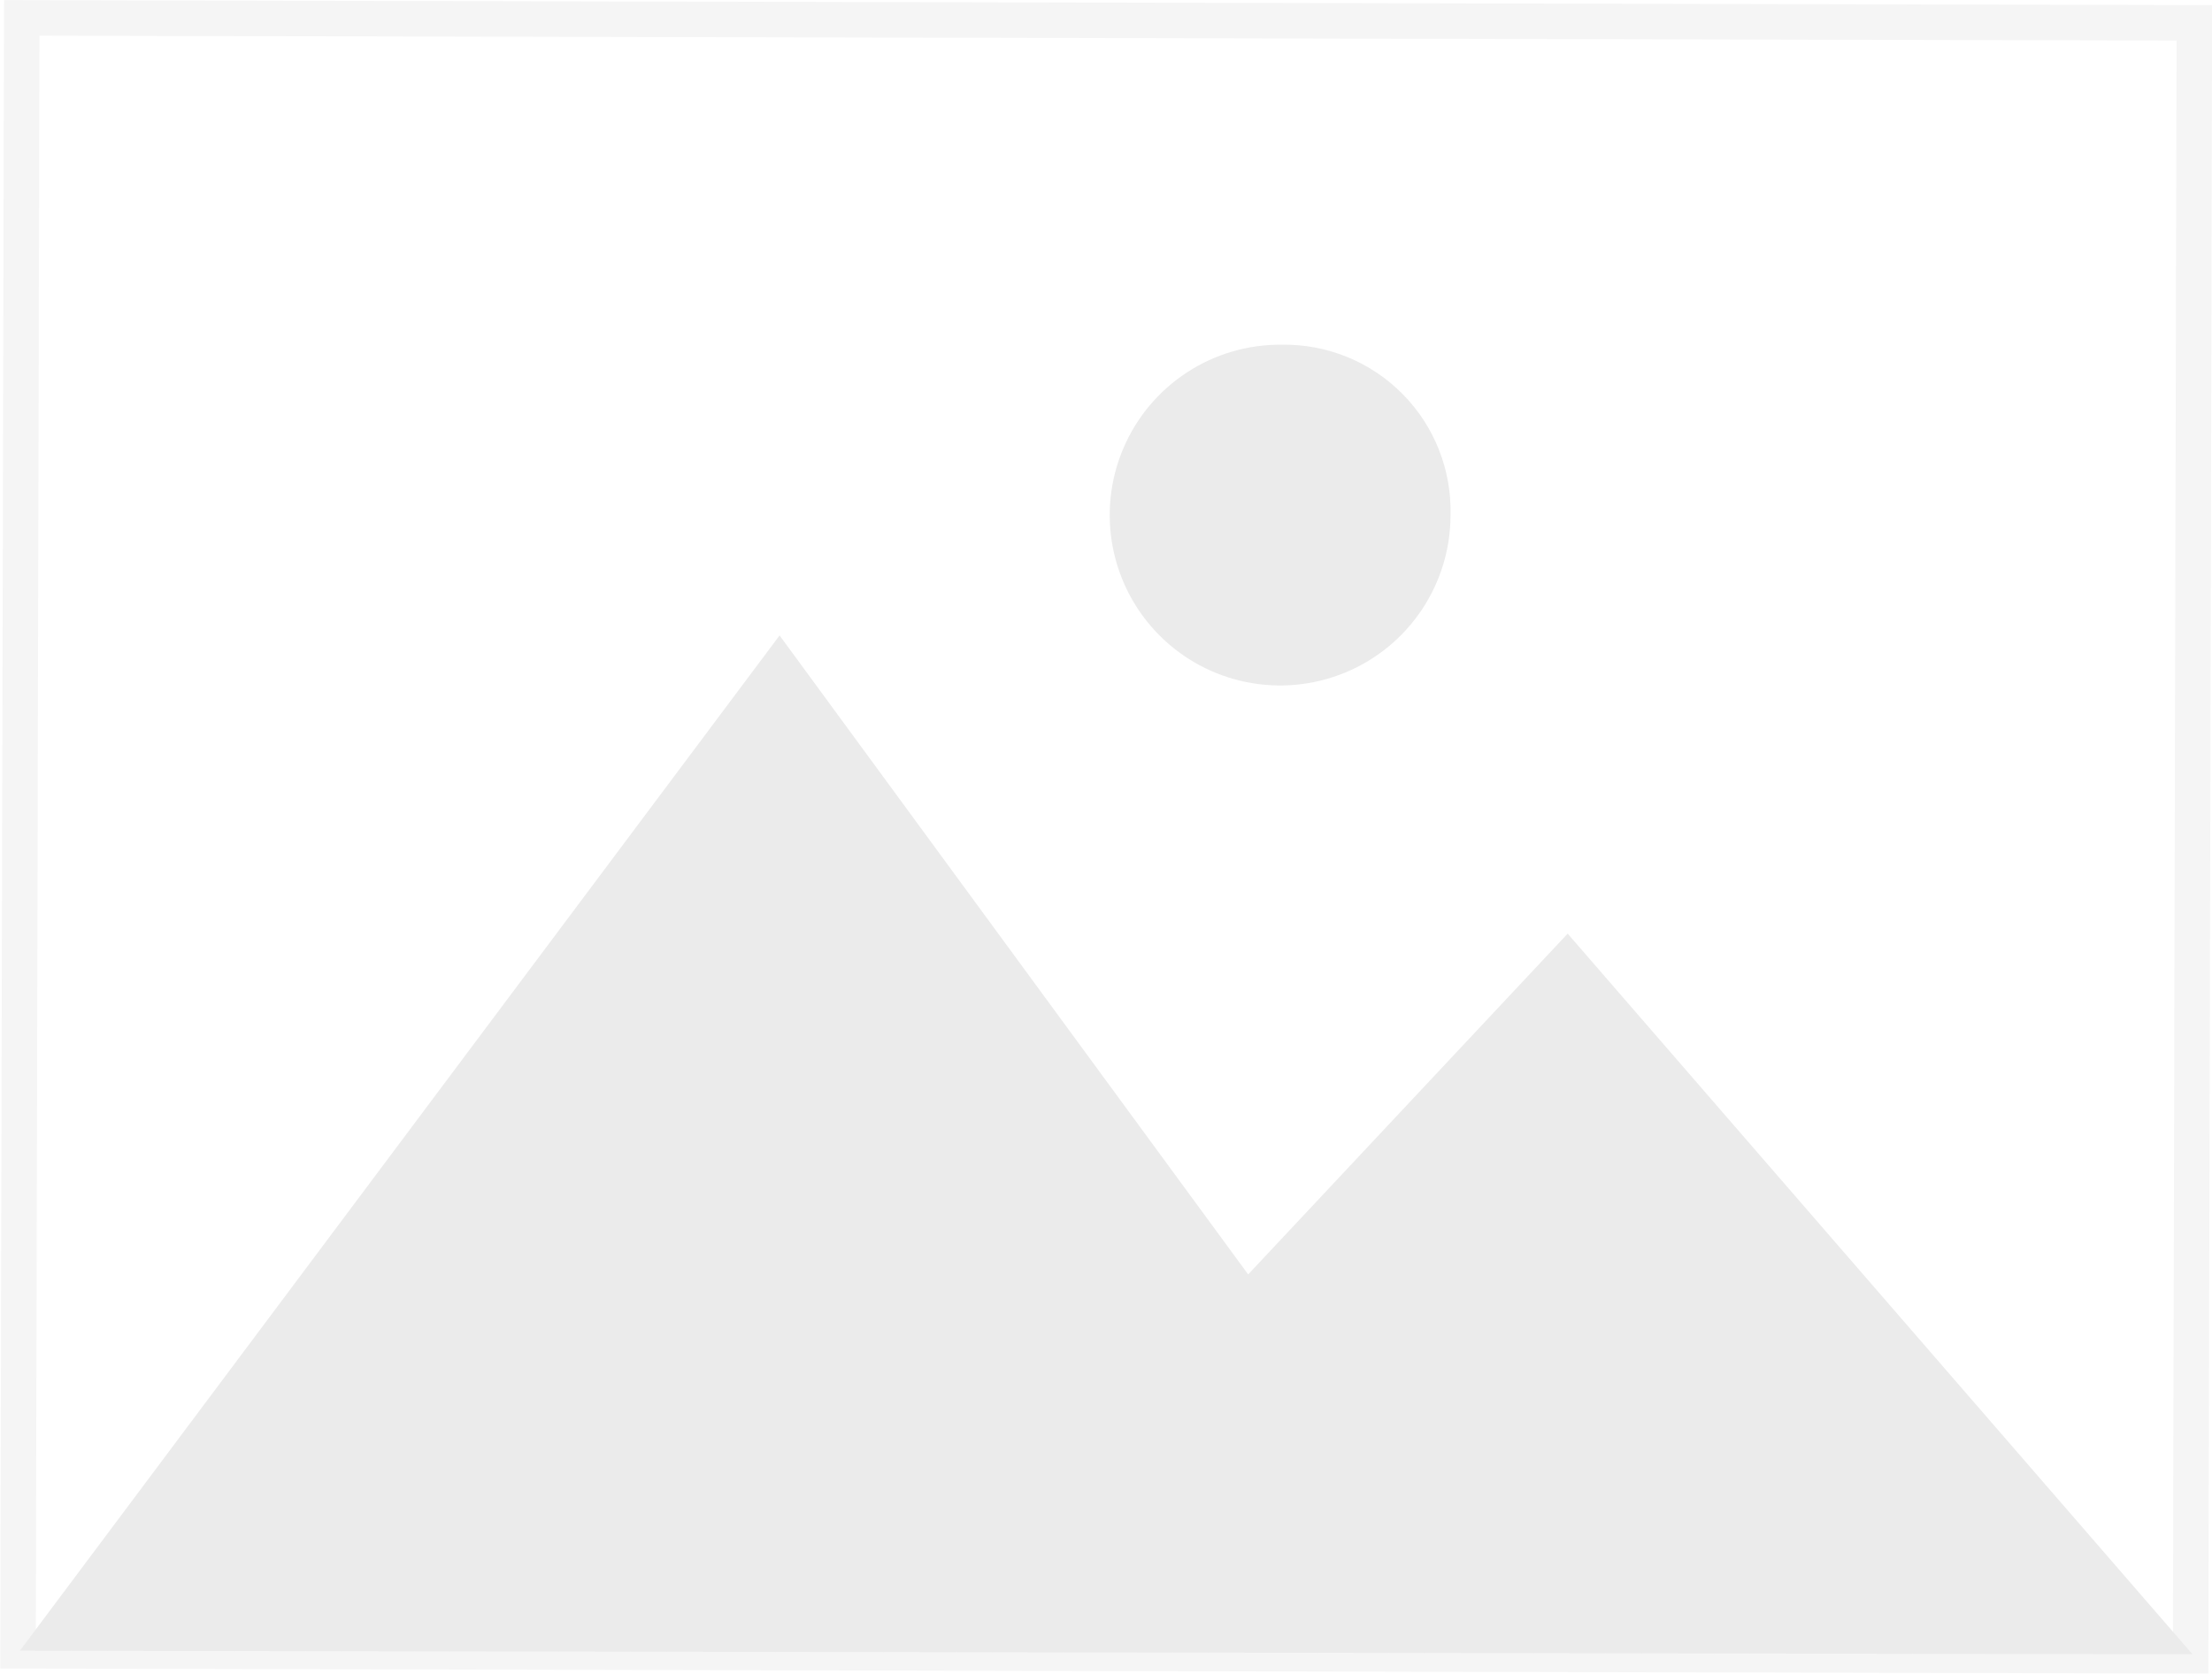
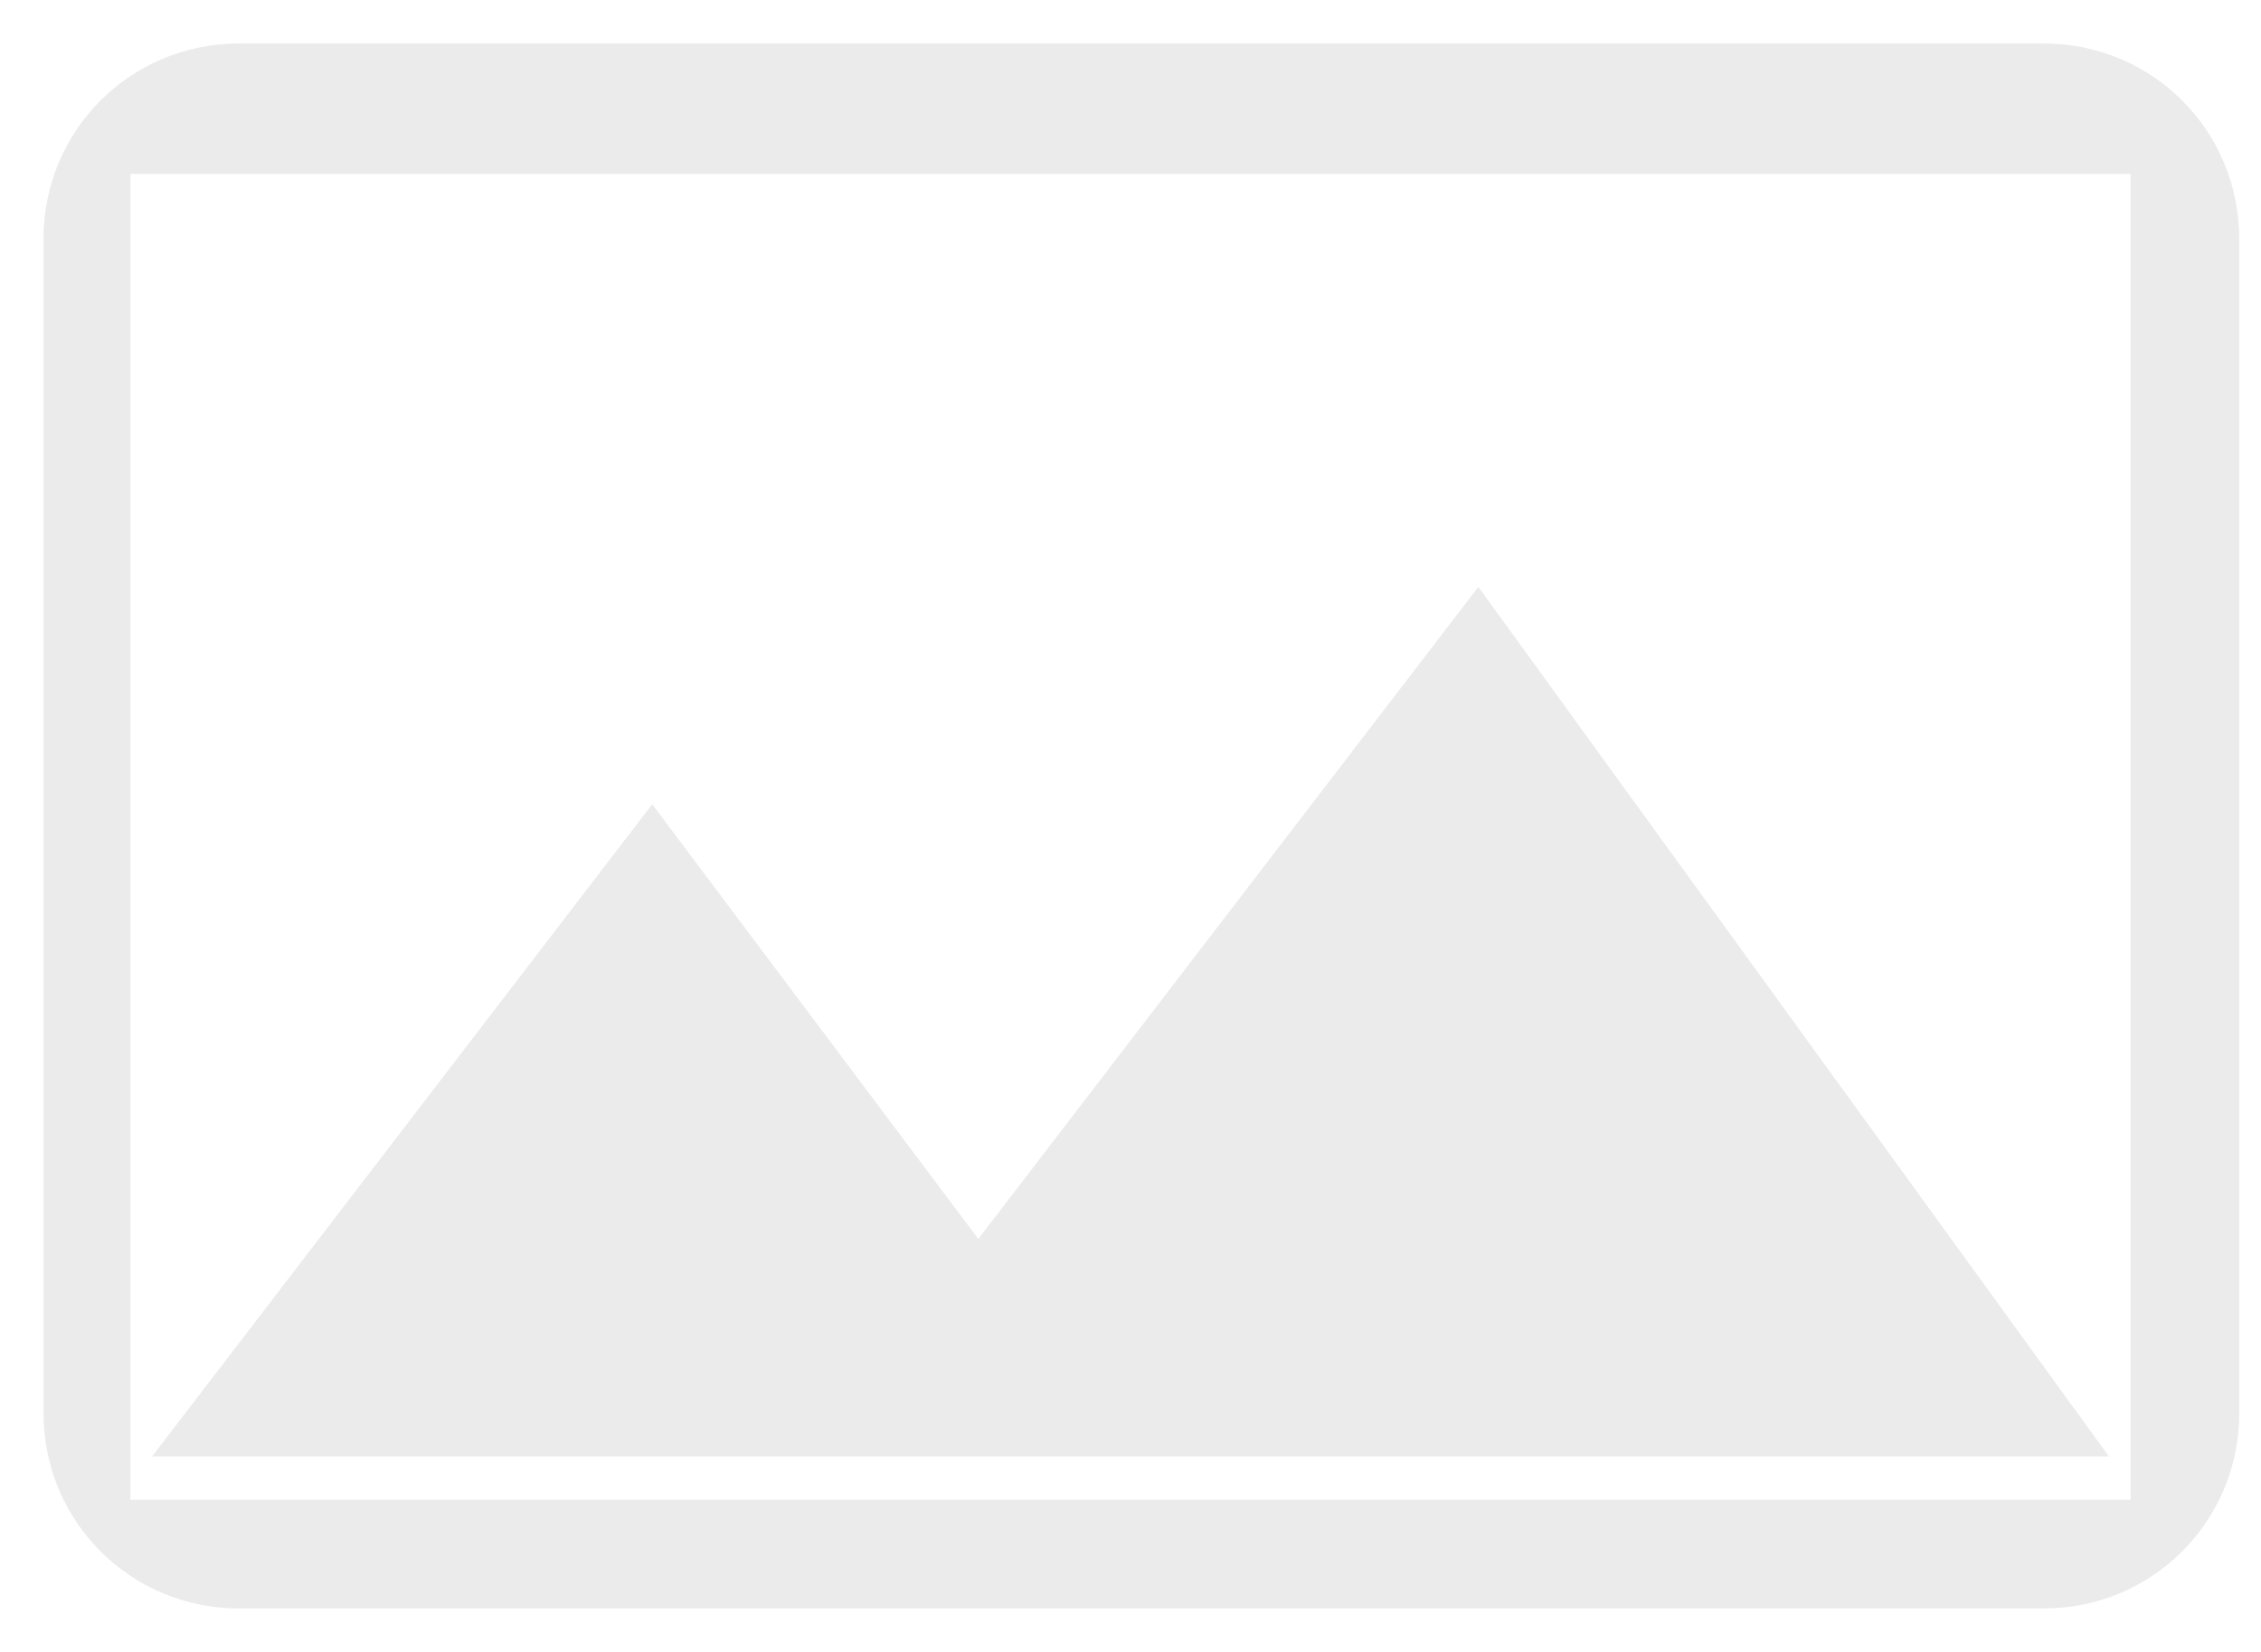
- <svg xmlns="http://www.w3.org/2000/svg" id="Background_Complete" data-name="Background Complete" viewBox="0 0 62.31 47.15">
-   <defs>
-     <style>.cls-1{fill:none;stroke:#f5f5f5;stroke-miterlimit:10;}.cls-2{fill:#ebebeb;}</style>
-   </defs>
-   <rect class="cls-1" x="8.04" y="-7.06" width="46" height="61.2" transform="translate(7.55 54.56) rotate(-89.87)" />
-   <polygon class="cls-2" points="0.56 46.5 21.96 17.9 35.16 35.9 44.16 26.3 61.76 46.6 0.56 46.5" />
-   <path class="cls-2" d="M40.75,14.47A4.8,4.8,0,1,1,36,9.67,4.68,4.68,0,0,1,40.75,14.47Z" transform="translate(0.11 0.04)" />
+ <svg xmlns="http://www.w3.org/2000/svg" version="1.1" id="Layer_1" x="0px" y="0px" viewBox="0 0 10.4 7.6" style="enable-background:new 0 0 10.4 7.6;" xml:space="preserve">
+   <style type="text/css">
+ 	.st0{fill:#EBEBEB;}
+ </style>
+   <path class="st0" d="M9.4,0.2H1.1c-0.5,0-0.9,0.4-0.9,0.9v5.4c0,0.5,0.4,0.9,0.9,0.9h8.3c0.5,0,0.9-0.4,0.9-0.9V1.1  C10.3,0.6,9.9,0.2,9.4,0.2 M9.8,6.9H0.6V0.8h9.2V6.9 M6.8,2.7l-2.3,3L3,3.7l-2.3,3h9L6.8,2.7z" />
</svg>
